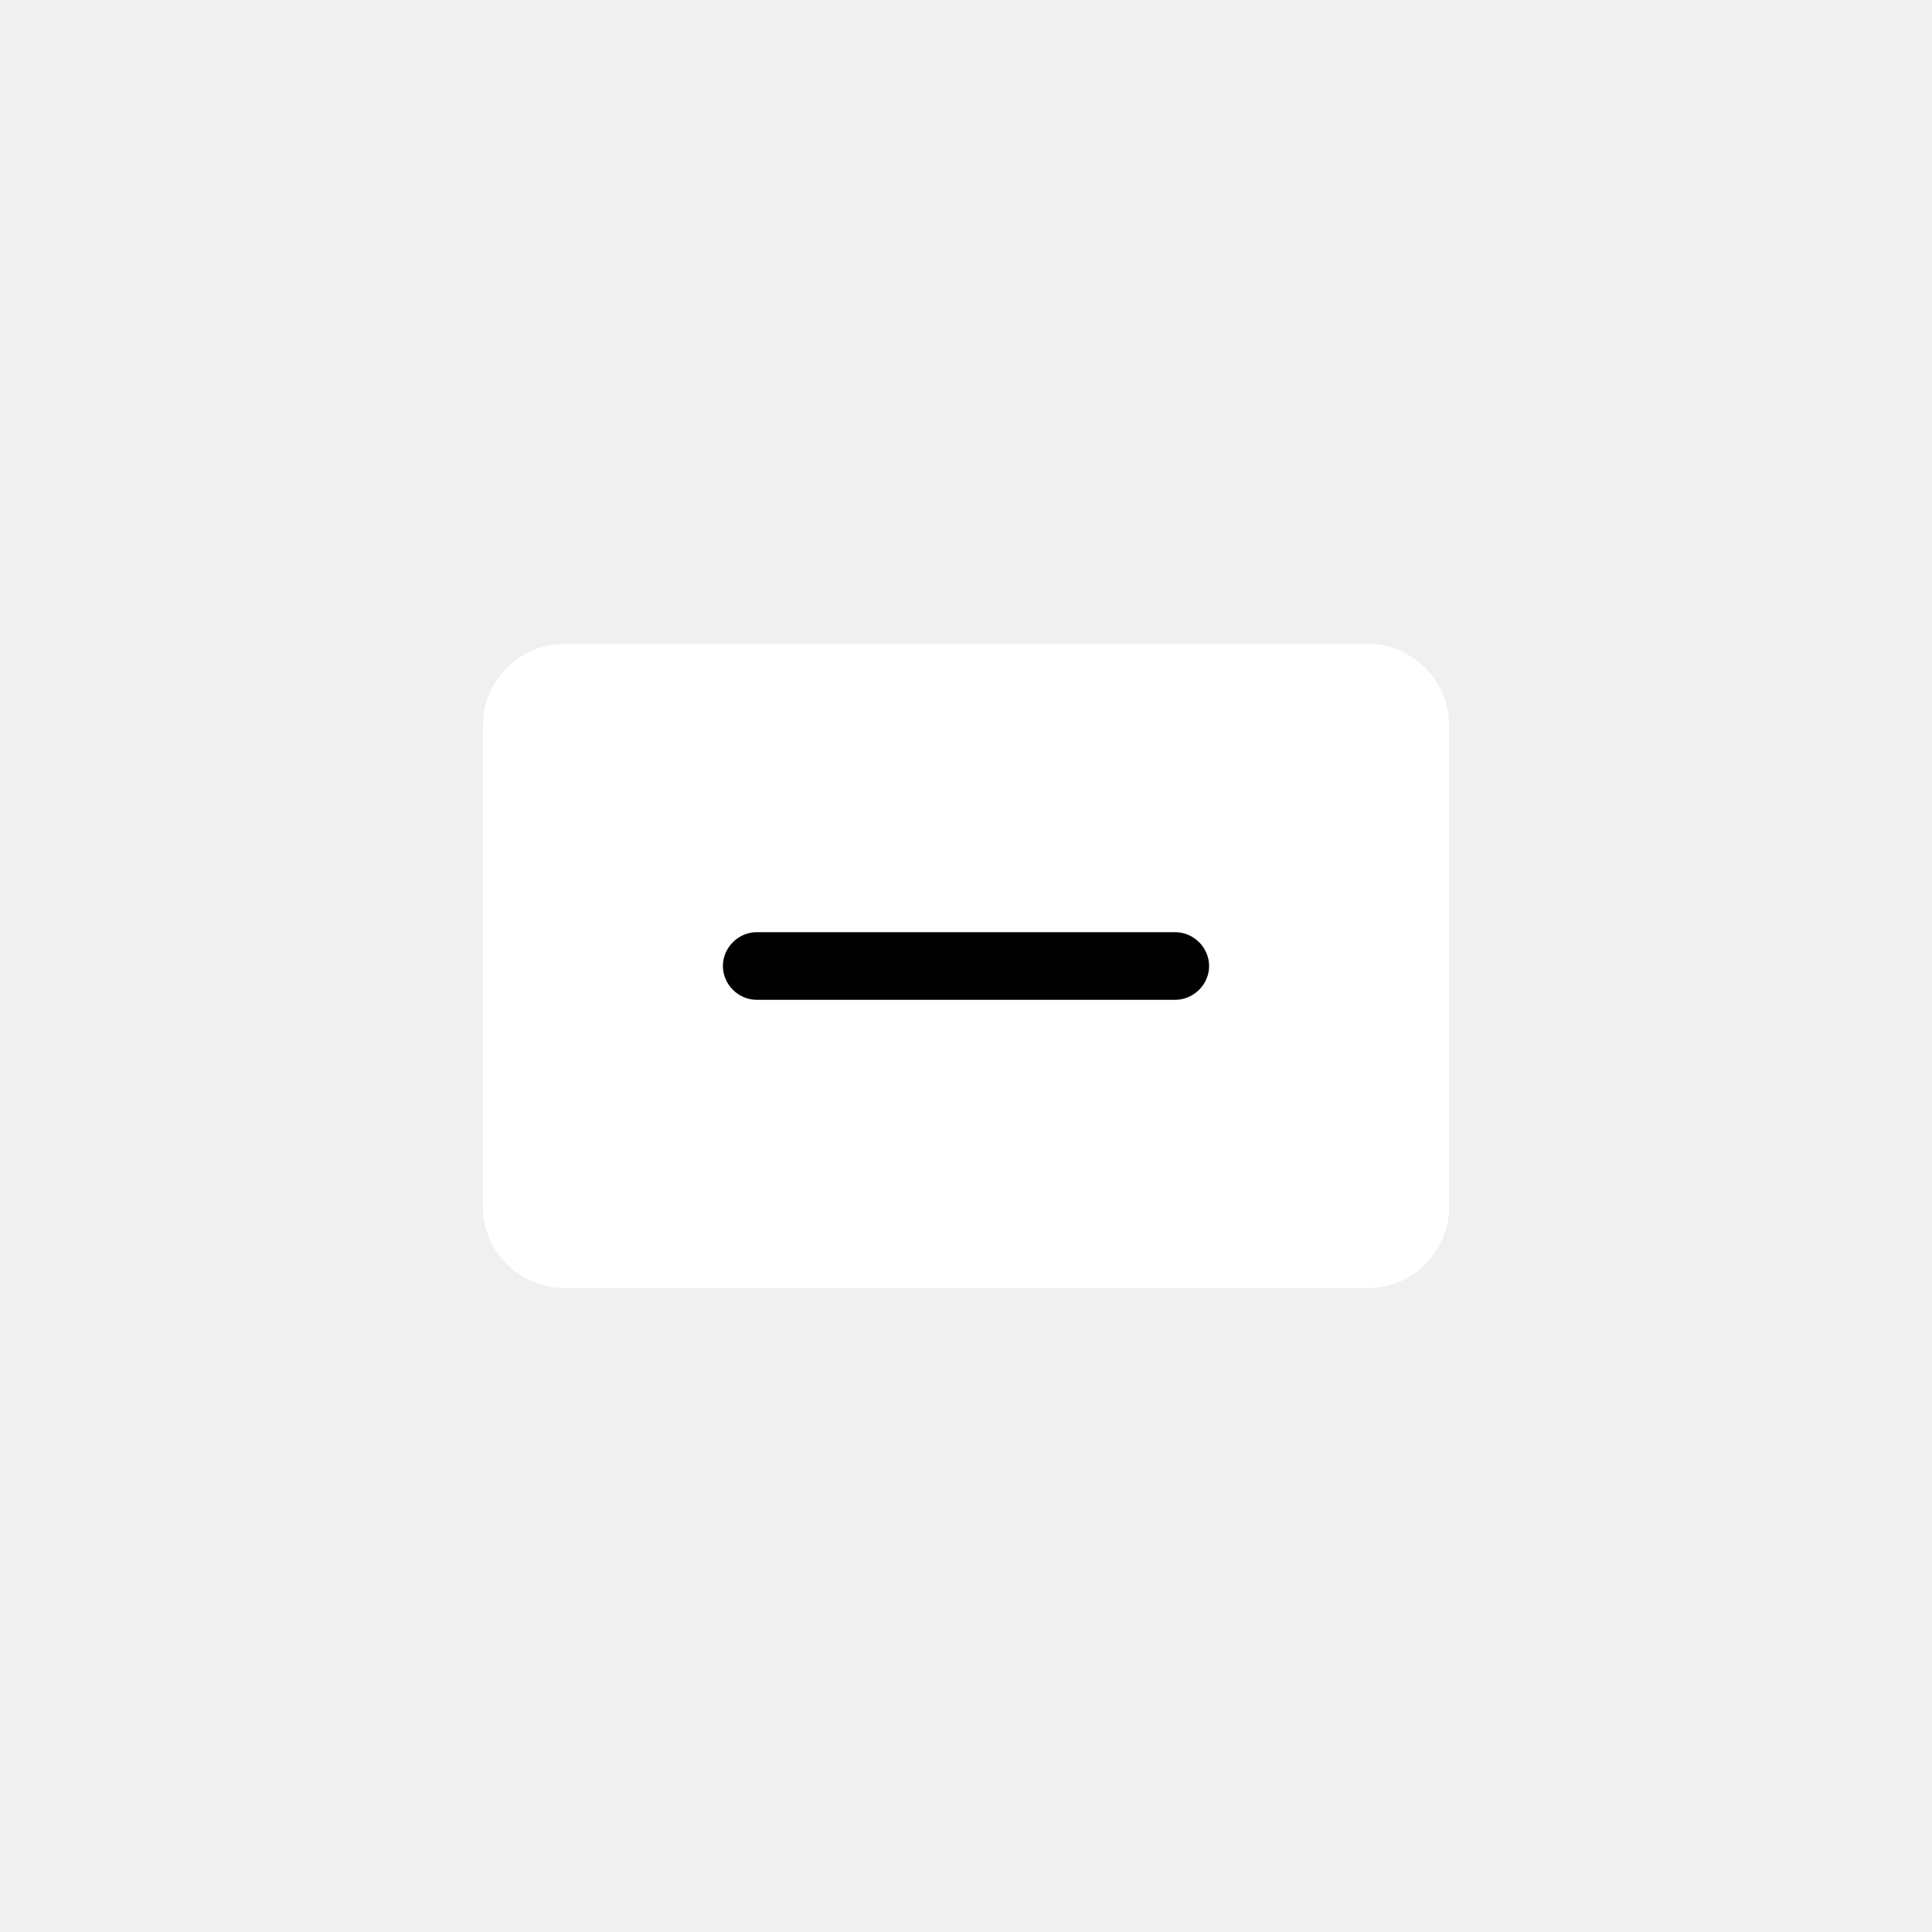
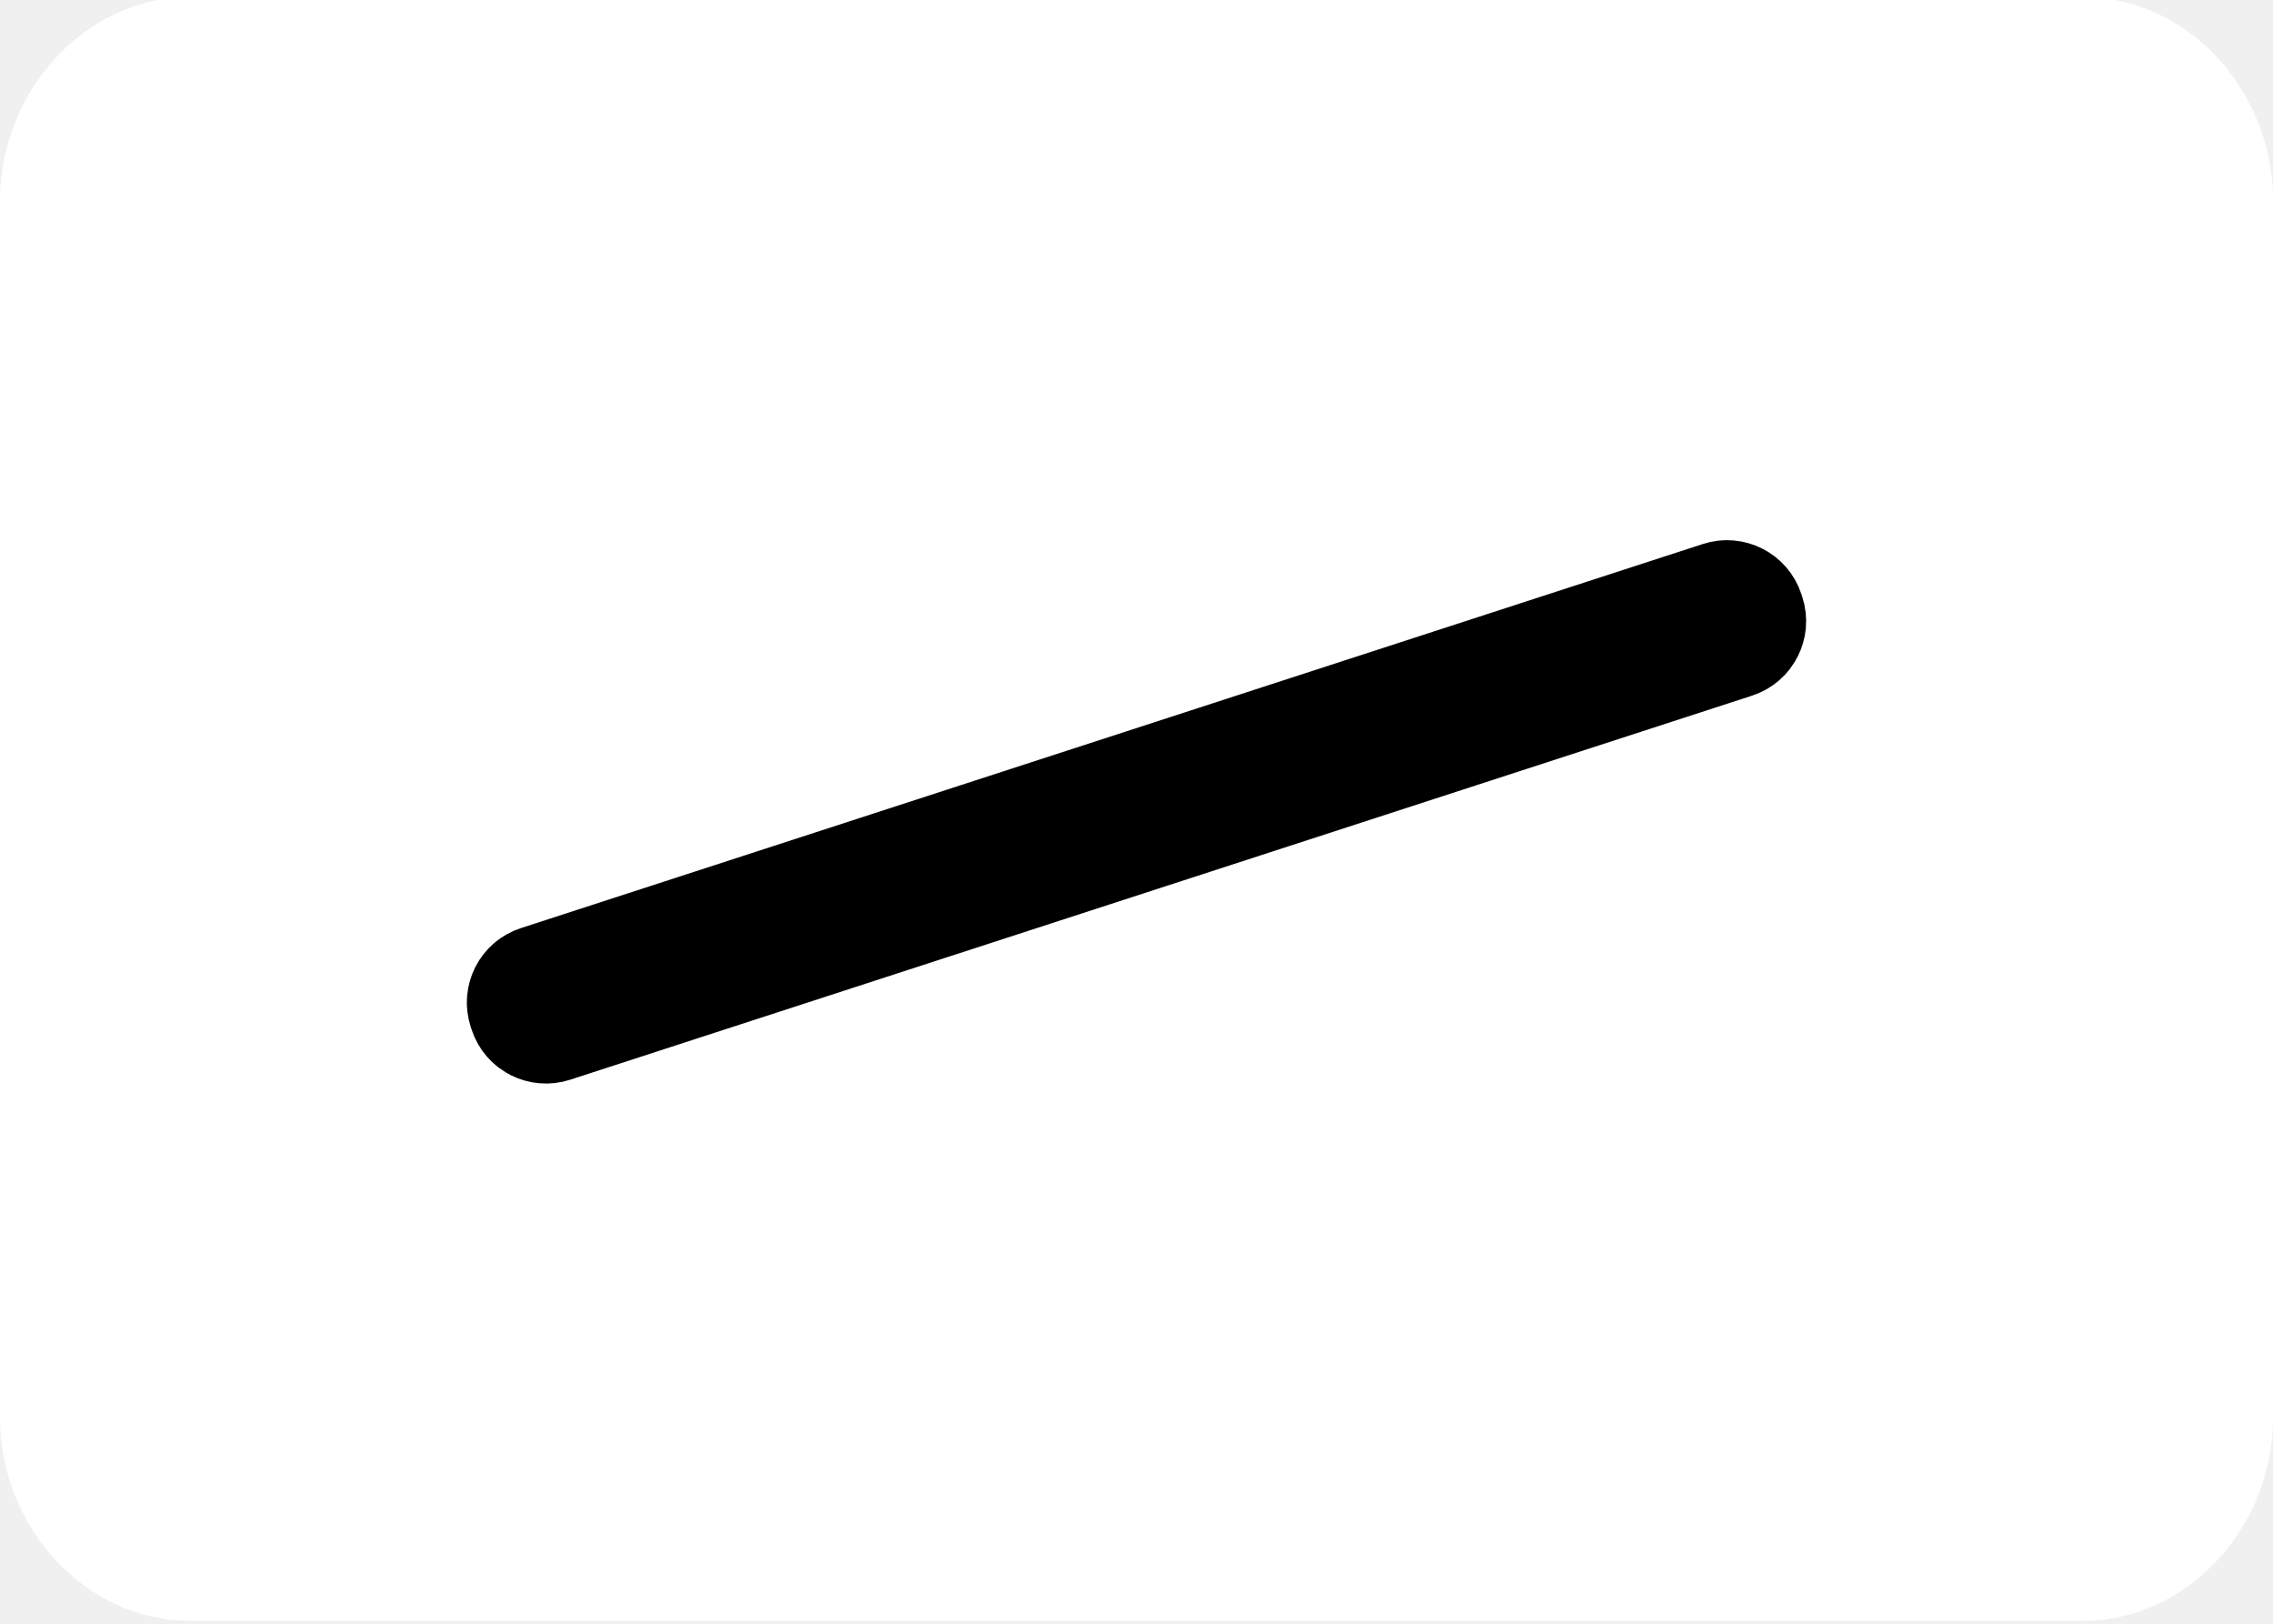
- <svg xmlns="http://www.w3.org/2000/svg" width="600" height="600">
+ <svg xmlns="http://www.w3.org/2000/svg" width="770" height="550">
  <g>
-     <path fill="#ffffff" stroke="#000" opacity="undefined" d="m150,225c0,-13.584 11.416,-25 25,-25l250,0c13.584,0 25,11.416 25,25l0,150c0,13.584 -11.416,25 -25,25l-250,0c-13.584,0 -25,-11.416 -25,-25l0,-150z" id="svg_1" stroke-width="0" />
-     <path fill="#000000" stroke="#000" opacity="undefined" d="m225,300c0,-5.434 4.566,-10 10,-10l130,0c5.434,0 10,4.566 10,10l0,0c0,5.434 -4.566,10 -10,10l-130,0c-5.434,0 -10,-4.566 -10,-10l0,0z" id="svg_2" />
+     <path stroke-width="0" id="svg_1" d="m0,68c0,-37.357 29.3,-69 64.167,-69l641.667,0c34.867,0 64.167,31.393 64.167,68.75l0,412.5c0,37.357 -29.3,68.75 -64.167,68.75l-641.667,0c-34.867,0 -64.167,-31.393 -64.167,-68.75l0,-412.25z" opacity="undefined" stroke="#ffffff" fill="#ffffff" />
+     <rect transform="rotate(-18, 385, 275)" rx="5" id="svg_9" height="11" width="431" y="269.5" x="169.5" stroke-width="43" stroke="#000000" fill="#000000" />
  </g>
</svg>
